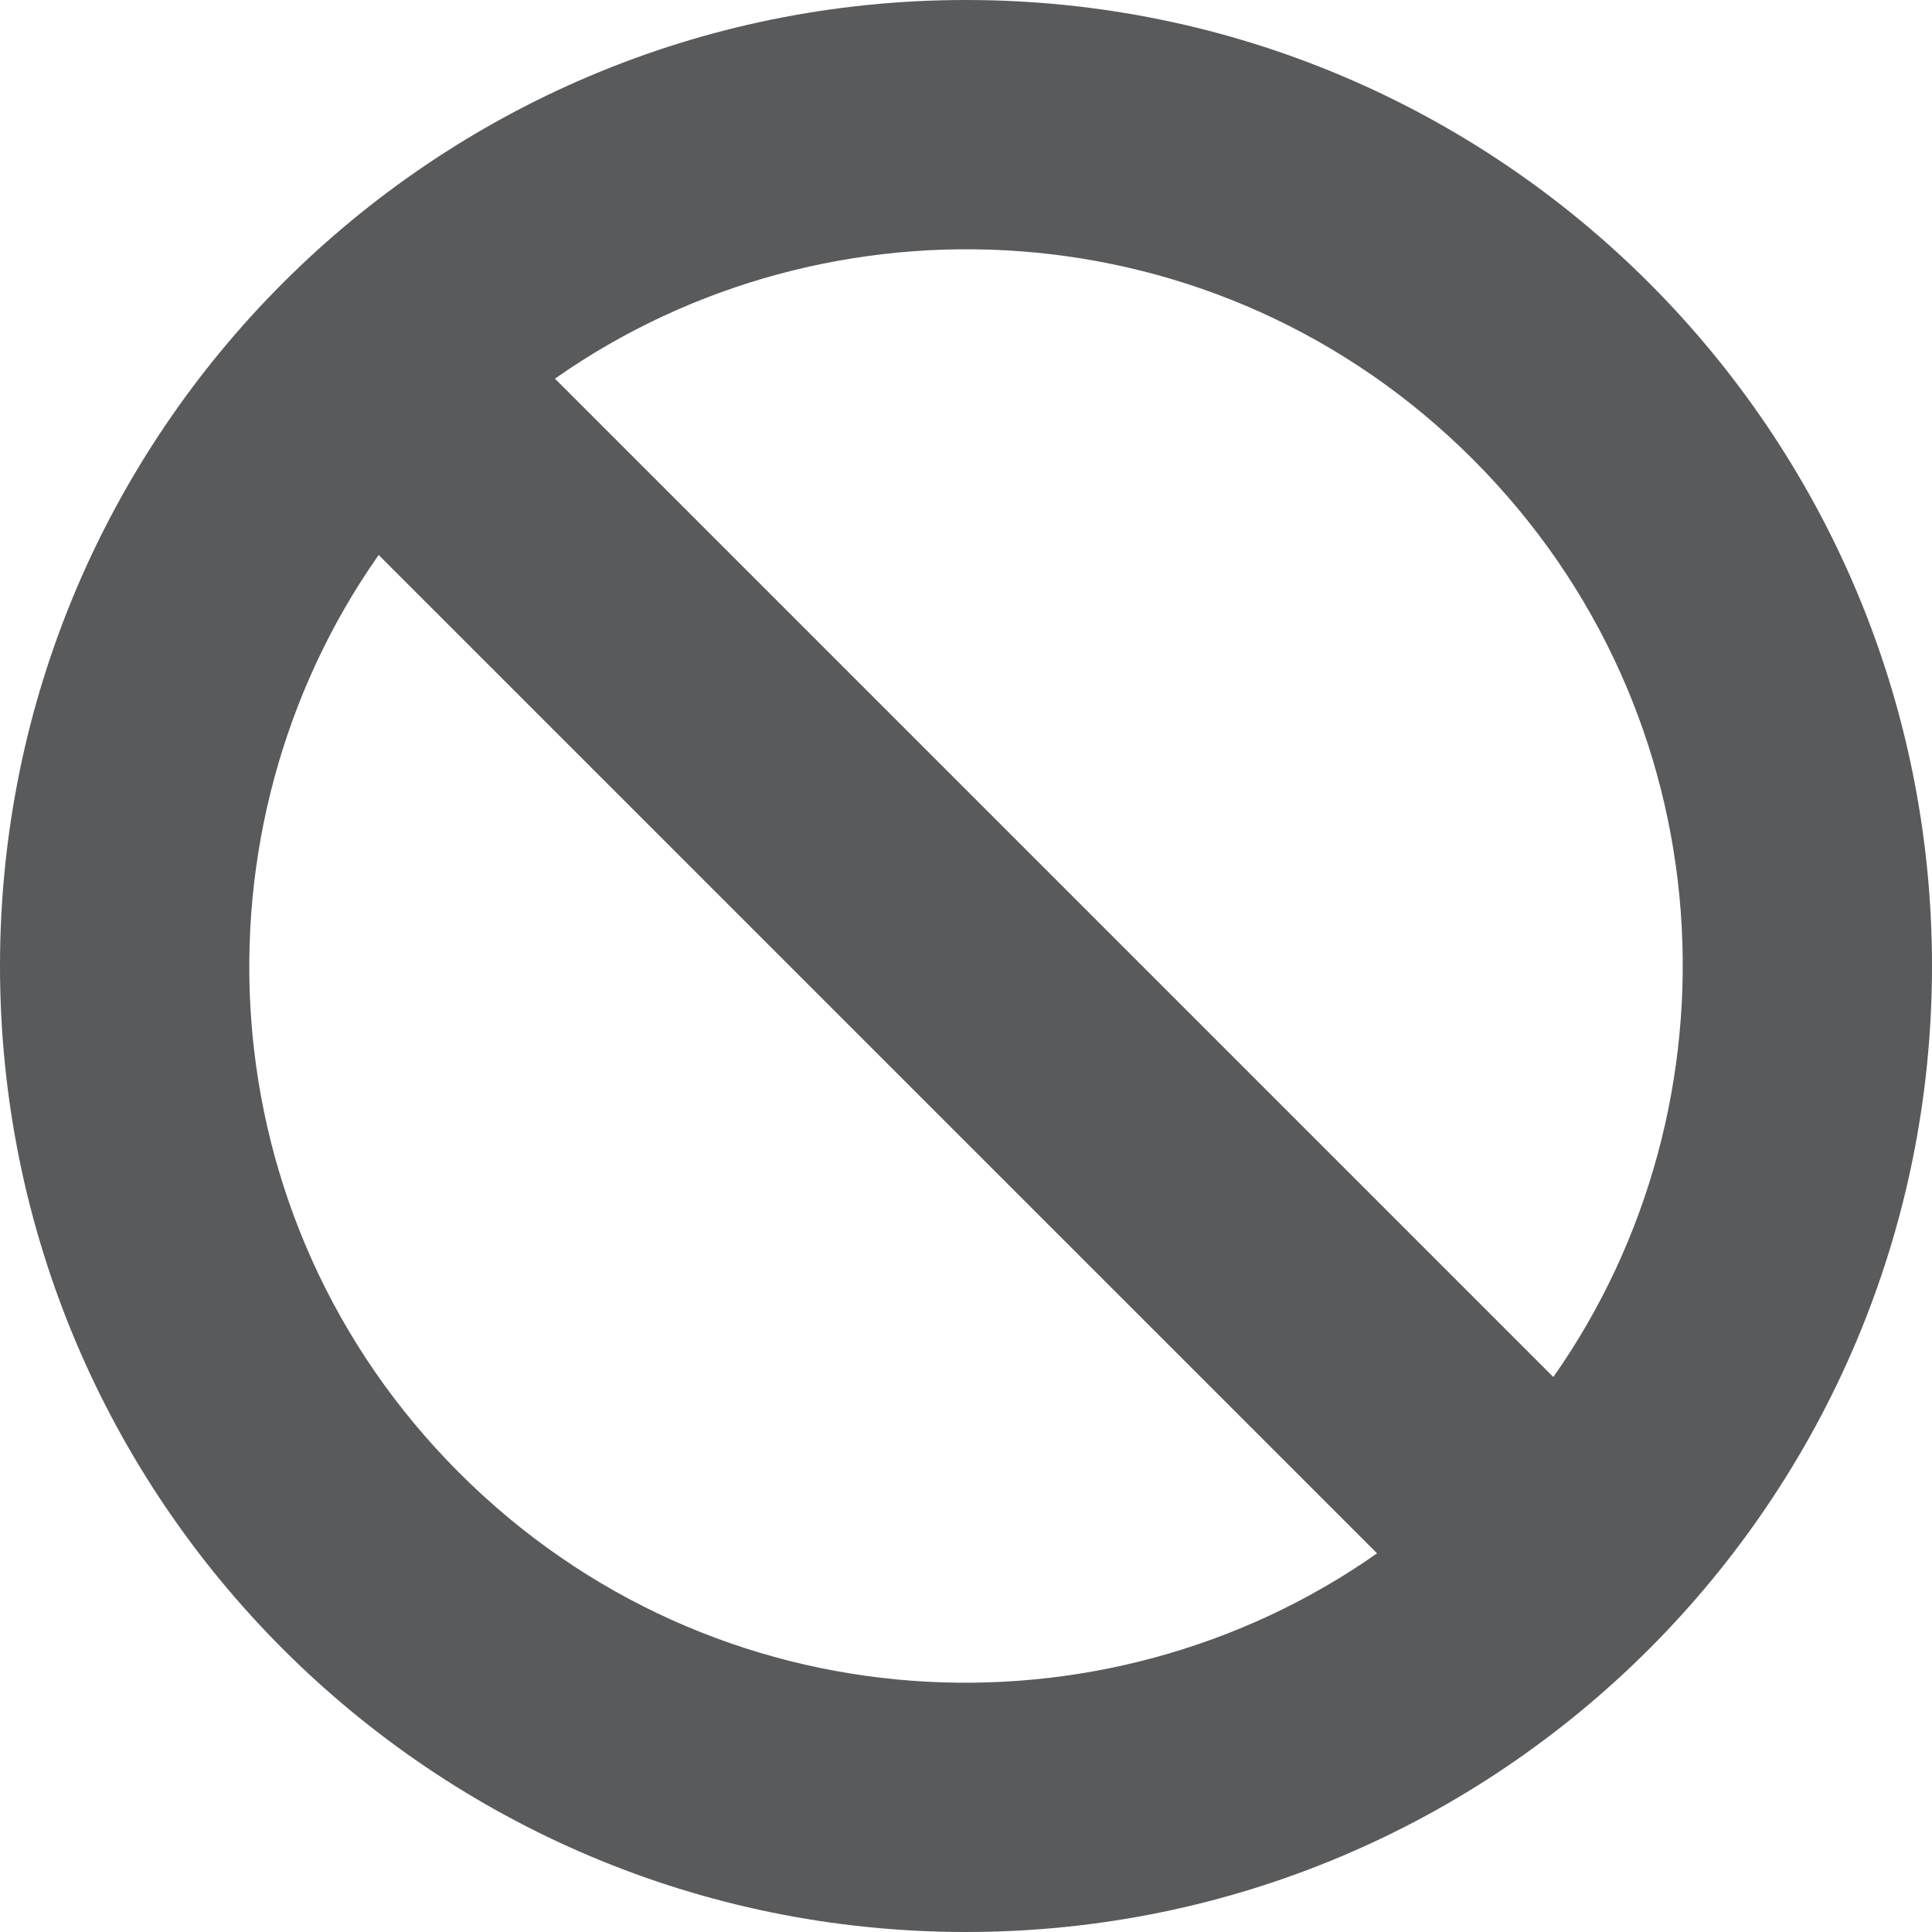
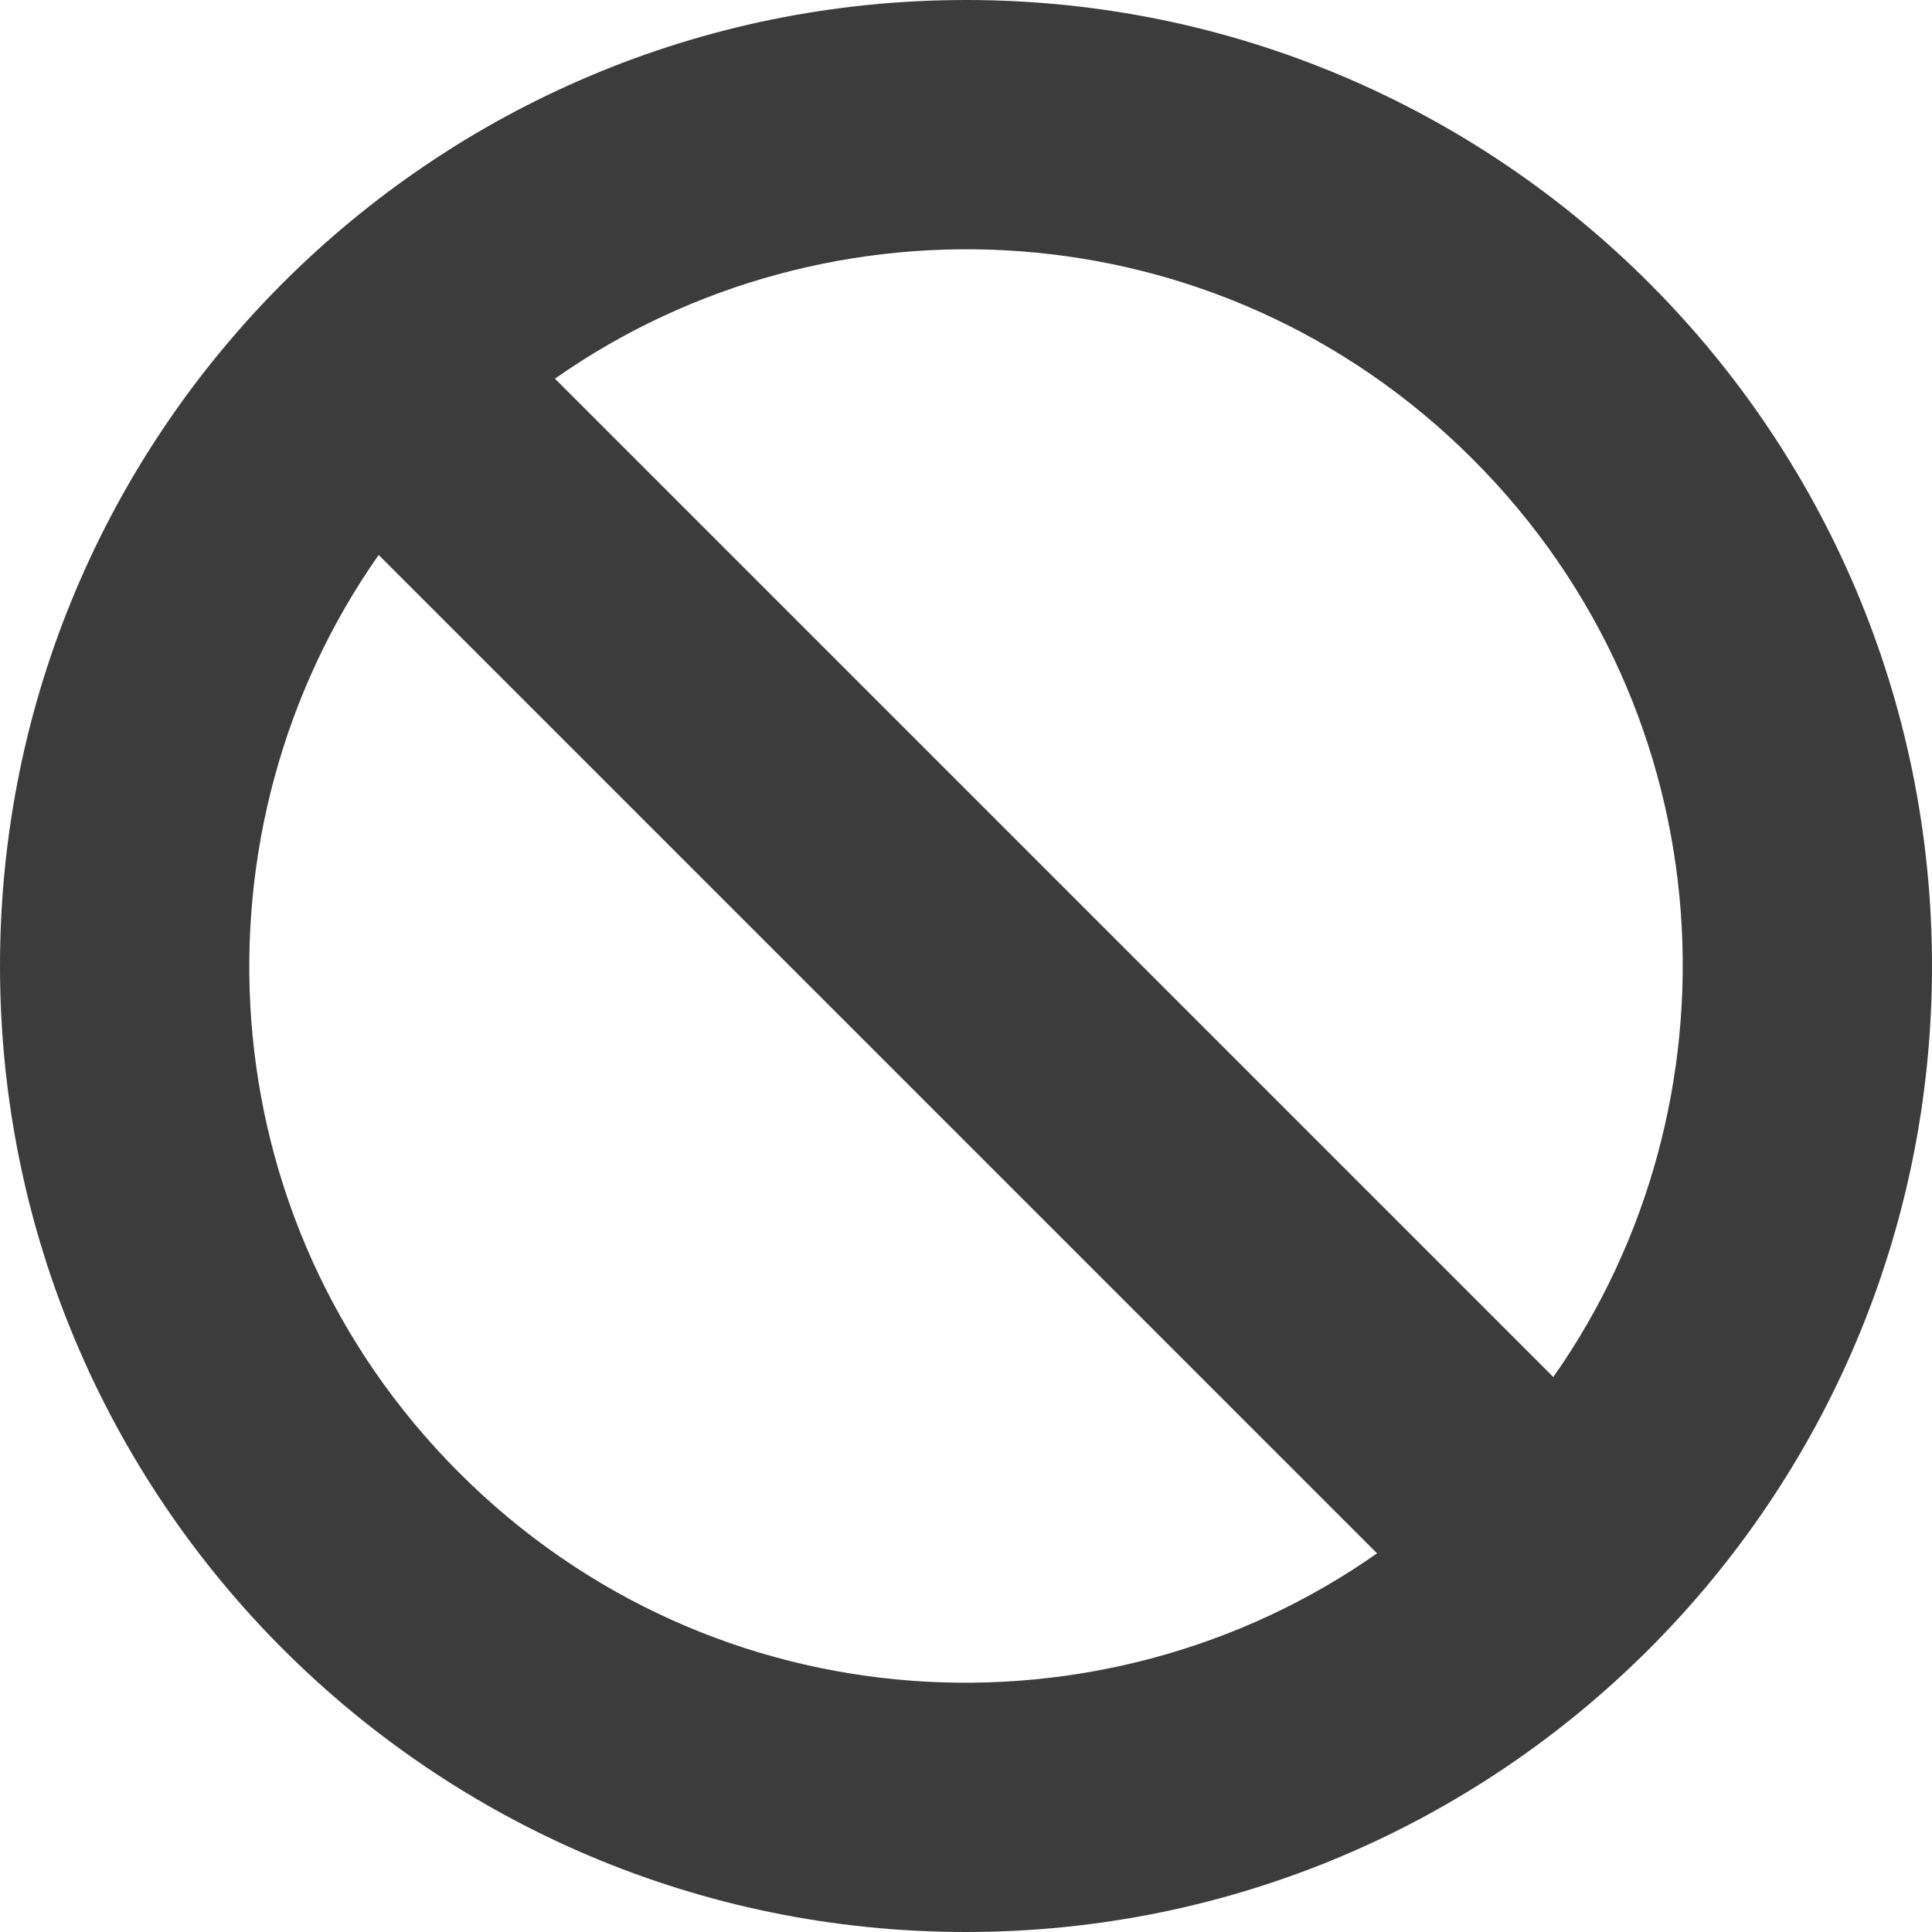
<svg xmlns="http://www.w3.org/2000/svg" width="48" height="48" viewBox="0 0 48 48">
-   <path fill="#595A5C" d="M24,0 C10.745,0 0,10.745 0,24 C0,37.255 10.745,48 24,48 C37.255,48 48,37.255 48,24 C48,10.745 37.255,0 24,0 Z M36.591,11.409 C42.925,17.743 43.366,27.423 38.592,34.212 L13.787,9.408 C20.581,4.632 30.261,5.079 36.591,11.409 Z M11.409,36.591 C5.075,30.257 4.635,20.577 9.408,13.788 L34.213,38.592 C27.419,43.368 17.739,42.921 11.409,36.591 Z" />
+   <path fill="rgba(12, 12, 13, 0.8)" d="M24,0 C10.745,0 0,10.745 0,24 C0,37.255 10.745,48 24,48 C37.255,48 48,37.255 48,24 C48,10.745 37.255,0 24,0 Z M36.591,11.409 C42.925,17.743 43.366,27.423 38.592,34.212 L13.787,9.408 C20.581,4.632 30.261,5.079 36.591,11.409 Z M11.409,36.591 C5.075,30.257 4.635,20.577 9.408,13.788 L34.213,38.592 C27.419,43.368 17.739,42.921 11.409,36.591 Z" />
</svg>
